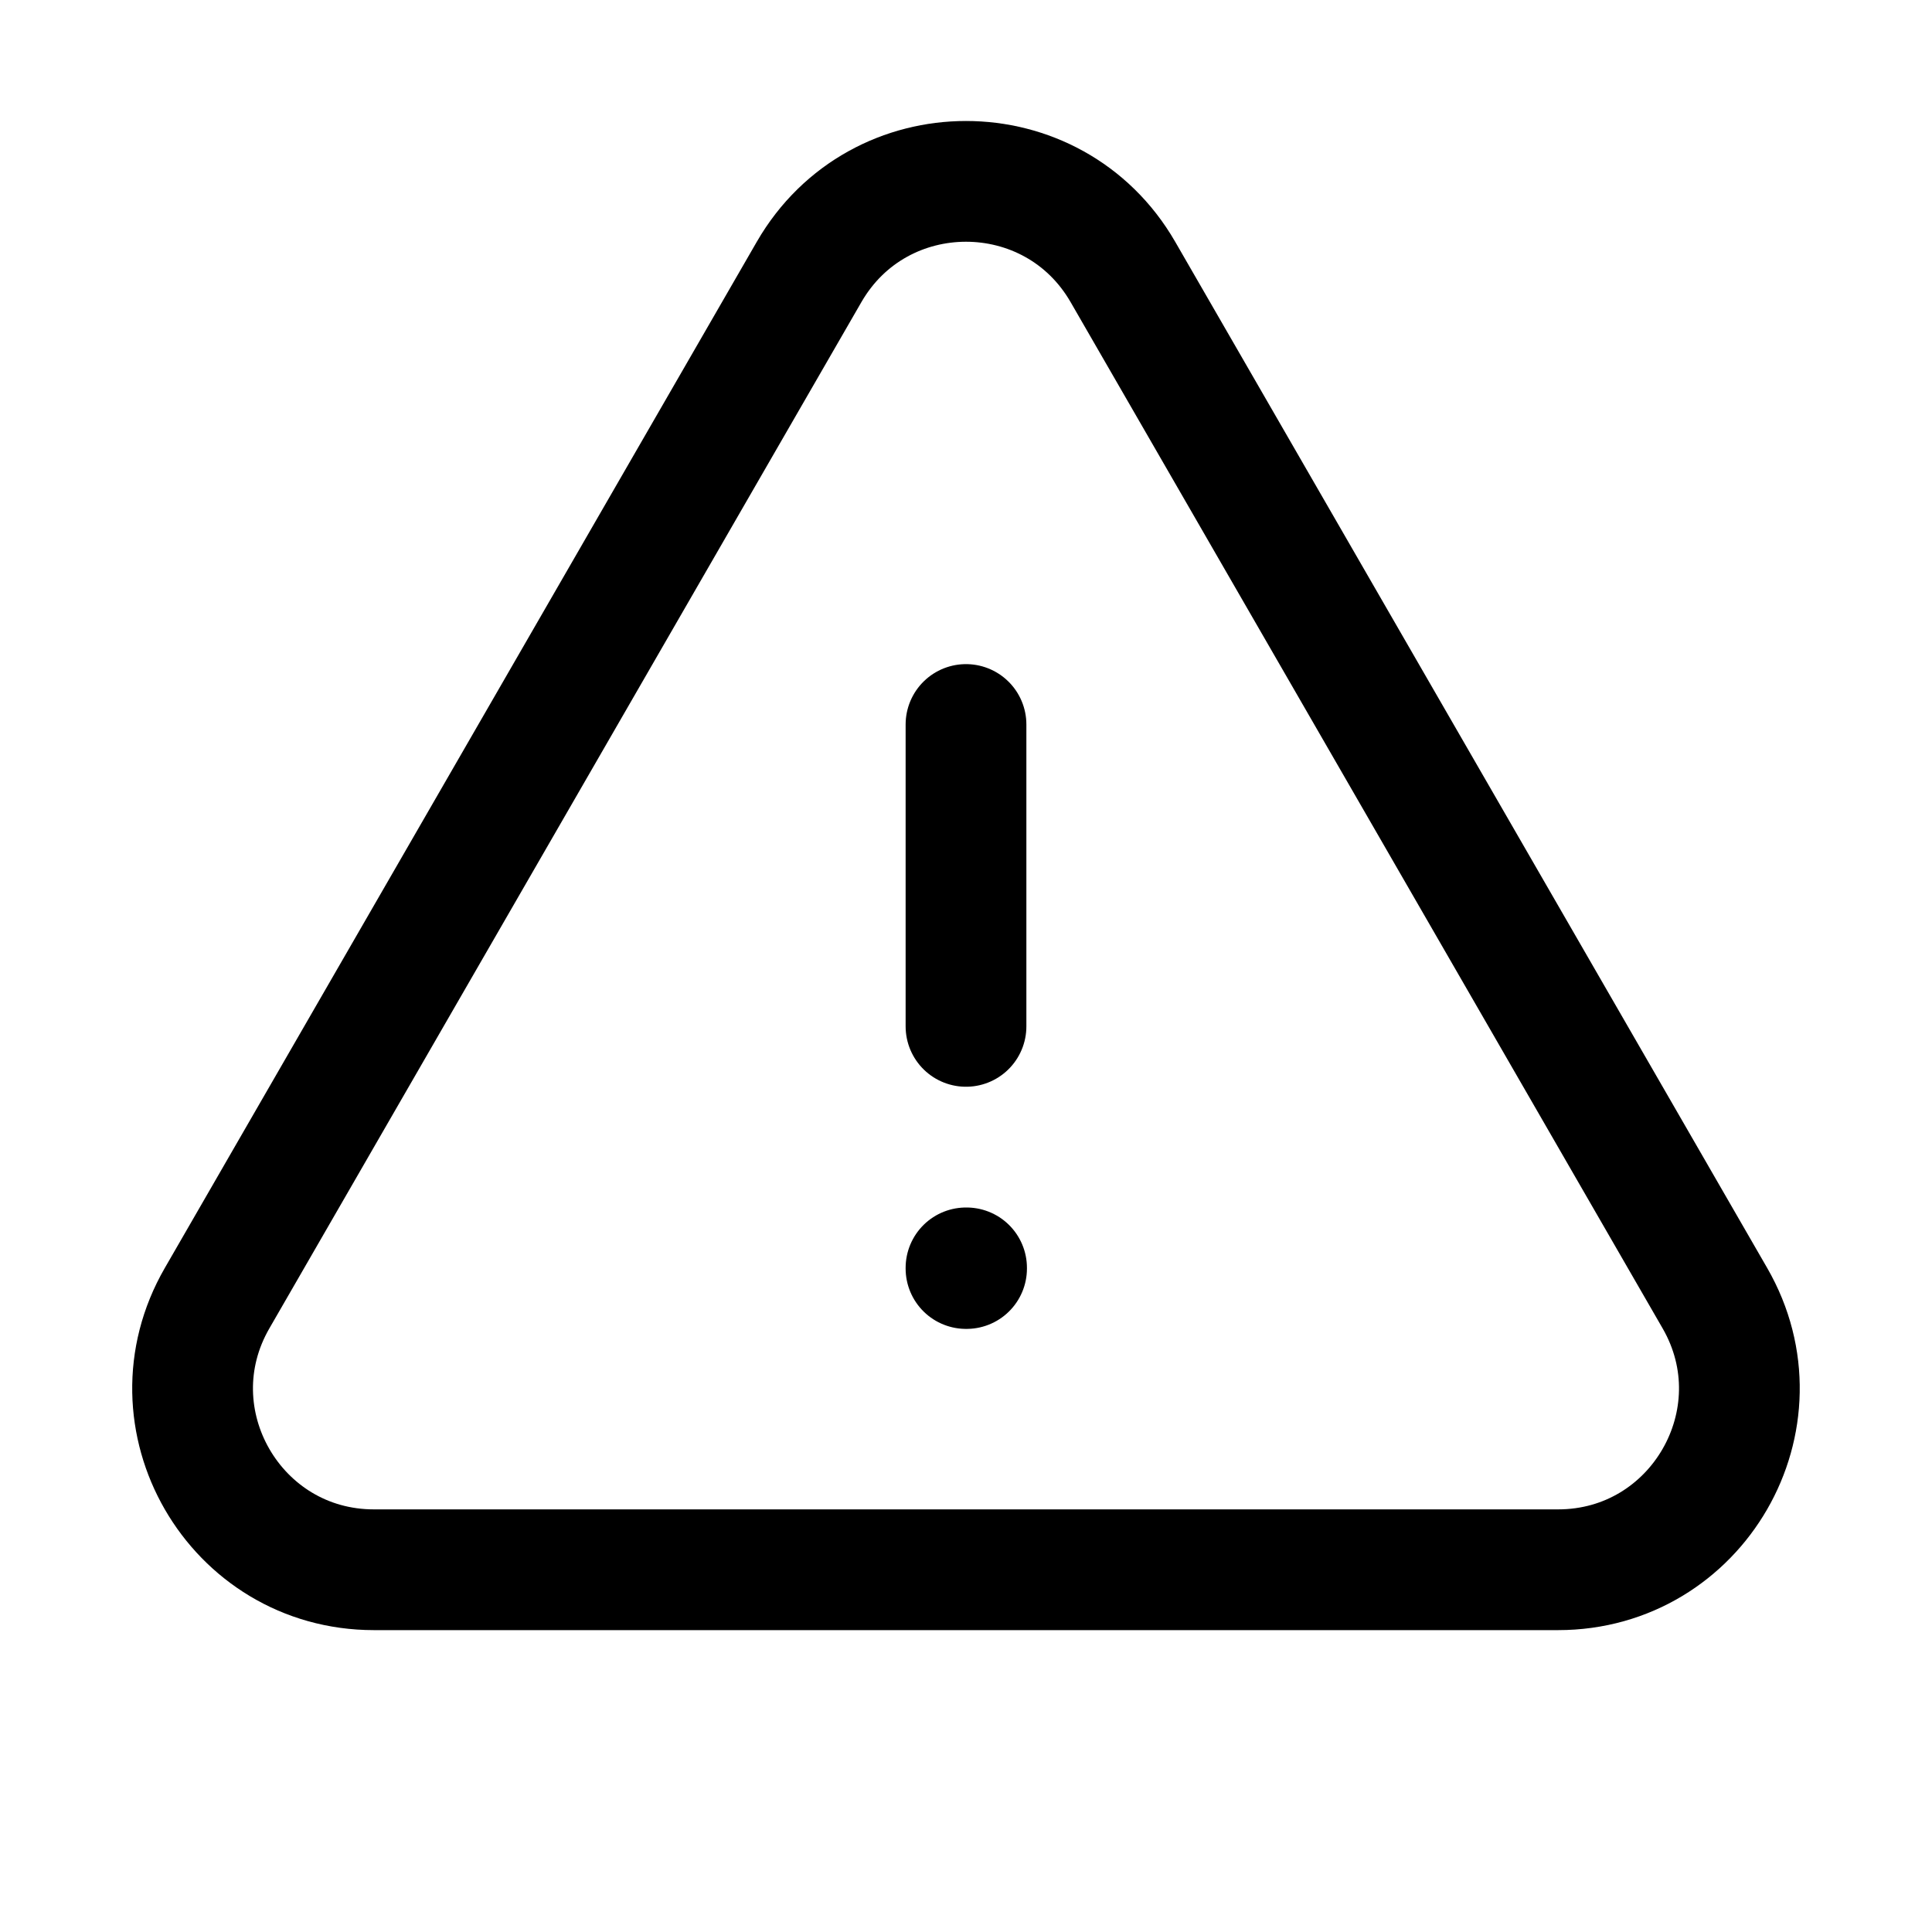
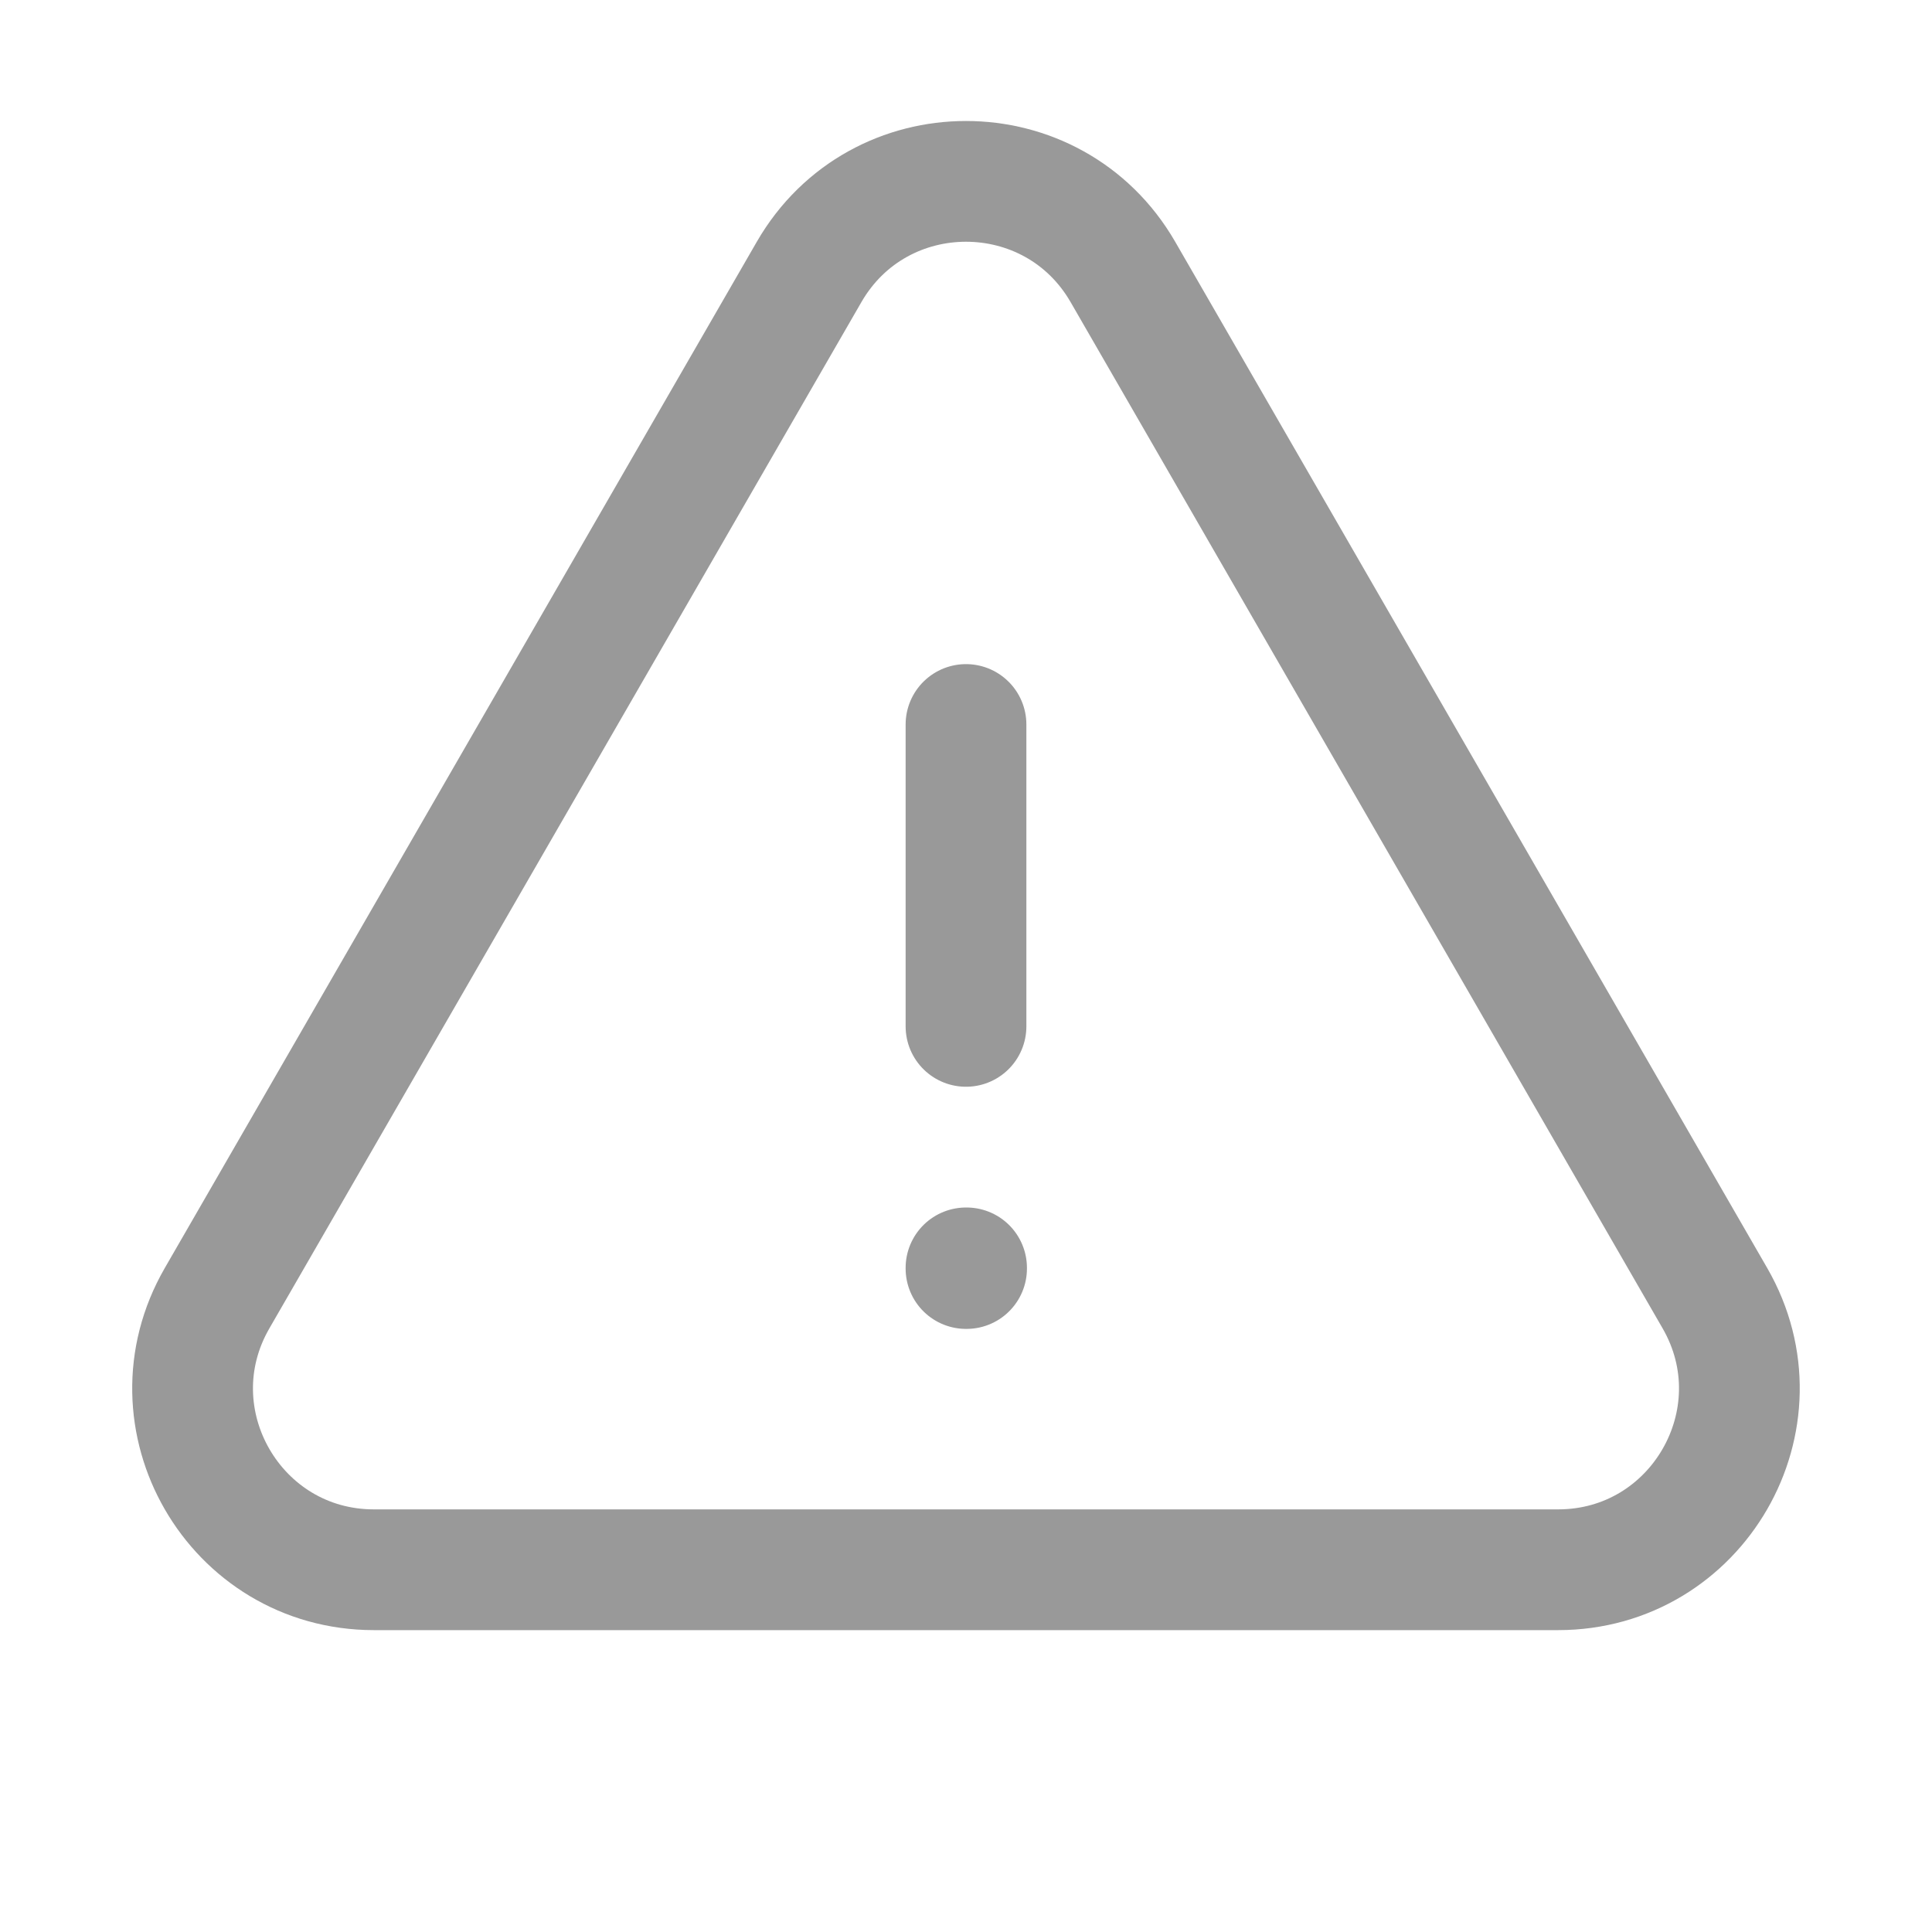
- <svg xmlns="http://www.w3.org/2000/svg" fill="none" viewBox="0 0 24 24" stroke-width="1.5" stroke="currentColor" class="w-6 h-6">
+ <svg xmlns="http://www.w3.org/2000/svg" fill="none" viewBox="0 0 24 24" stroke-width="1.5" stroke="#999999" class="w-6 h-6">
  <path stroke-linecap="round" stroke-linejoin="round" d="M12 9v3.75m-9.303 3.376c-.866 1.5.217 3.374 1.948 3.374h14.71c1.73 0 2.813-1.874 1.948-3.374L13.949 3.378c-.866-1.5-3.032-1.5-3.898 0L2.697 16.126ZM12 15.75h.007v.008H12v-.008Z" />
</svg>
